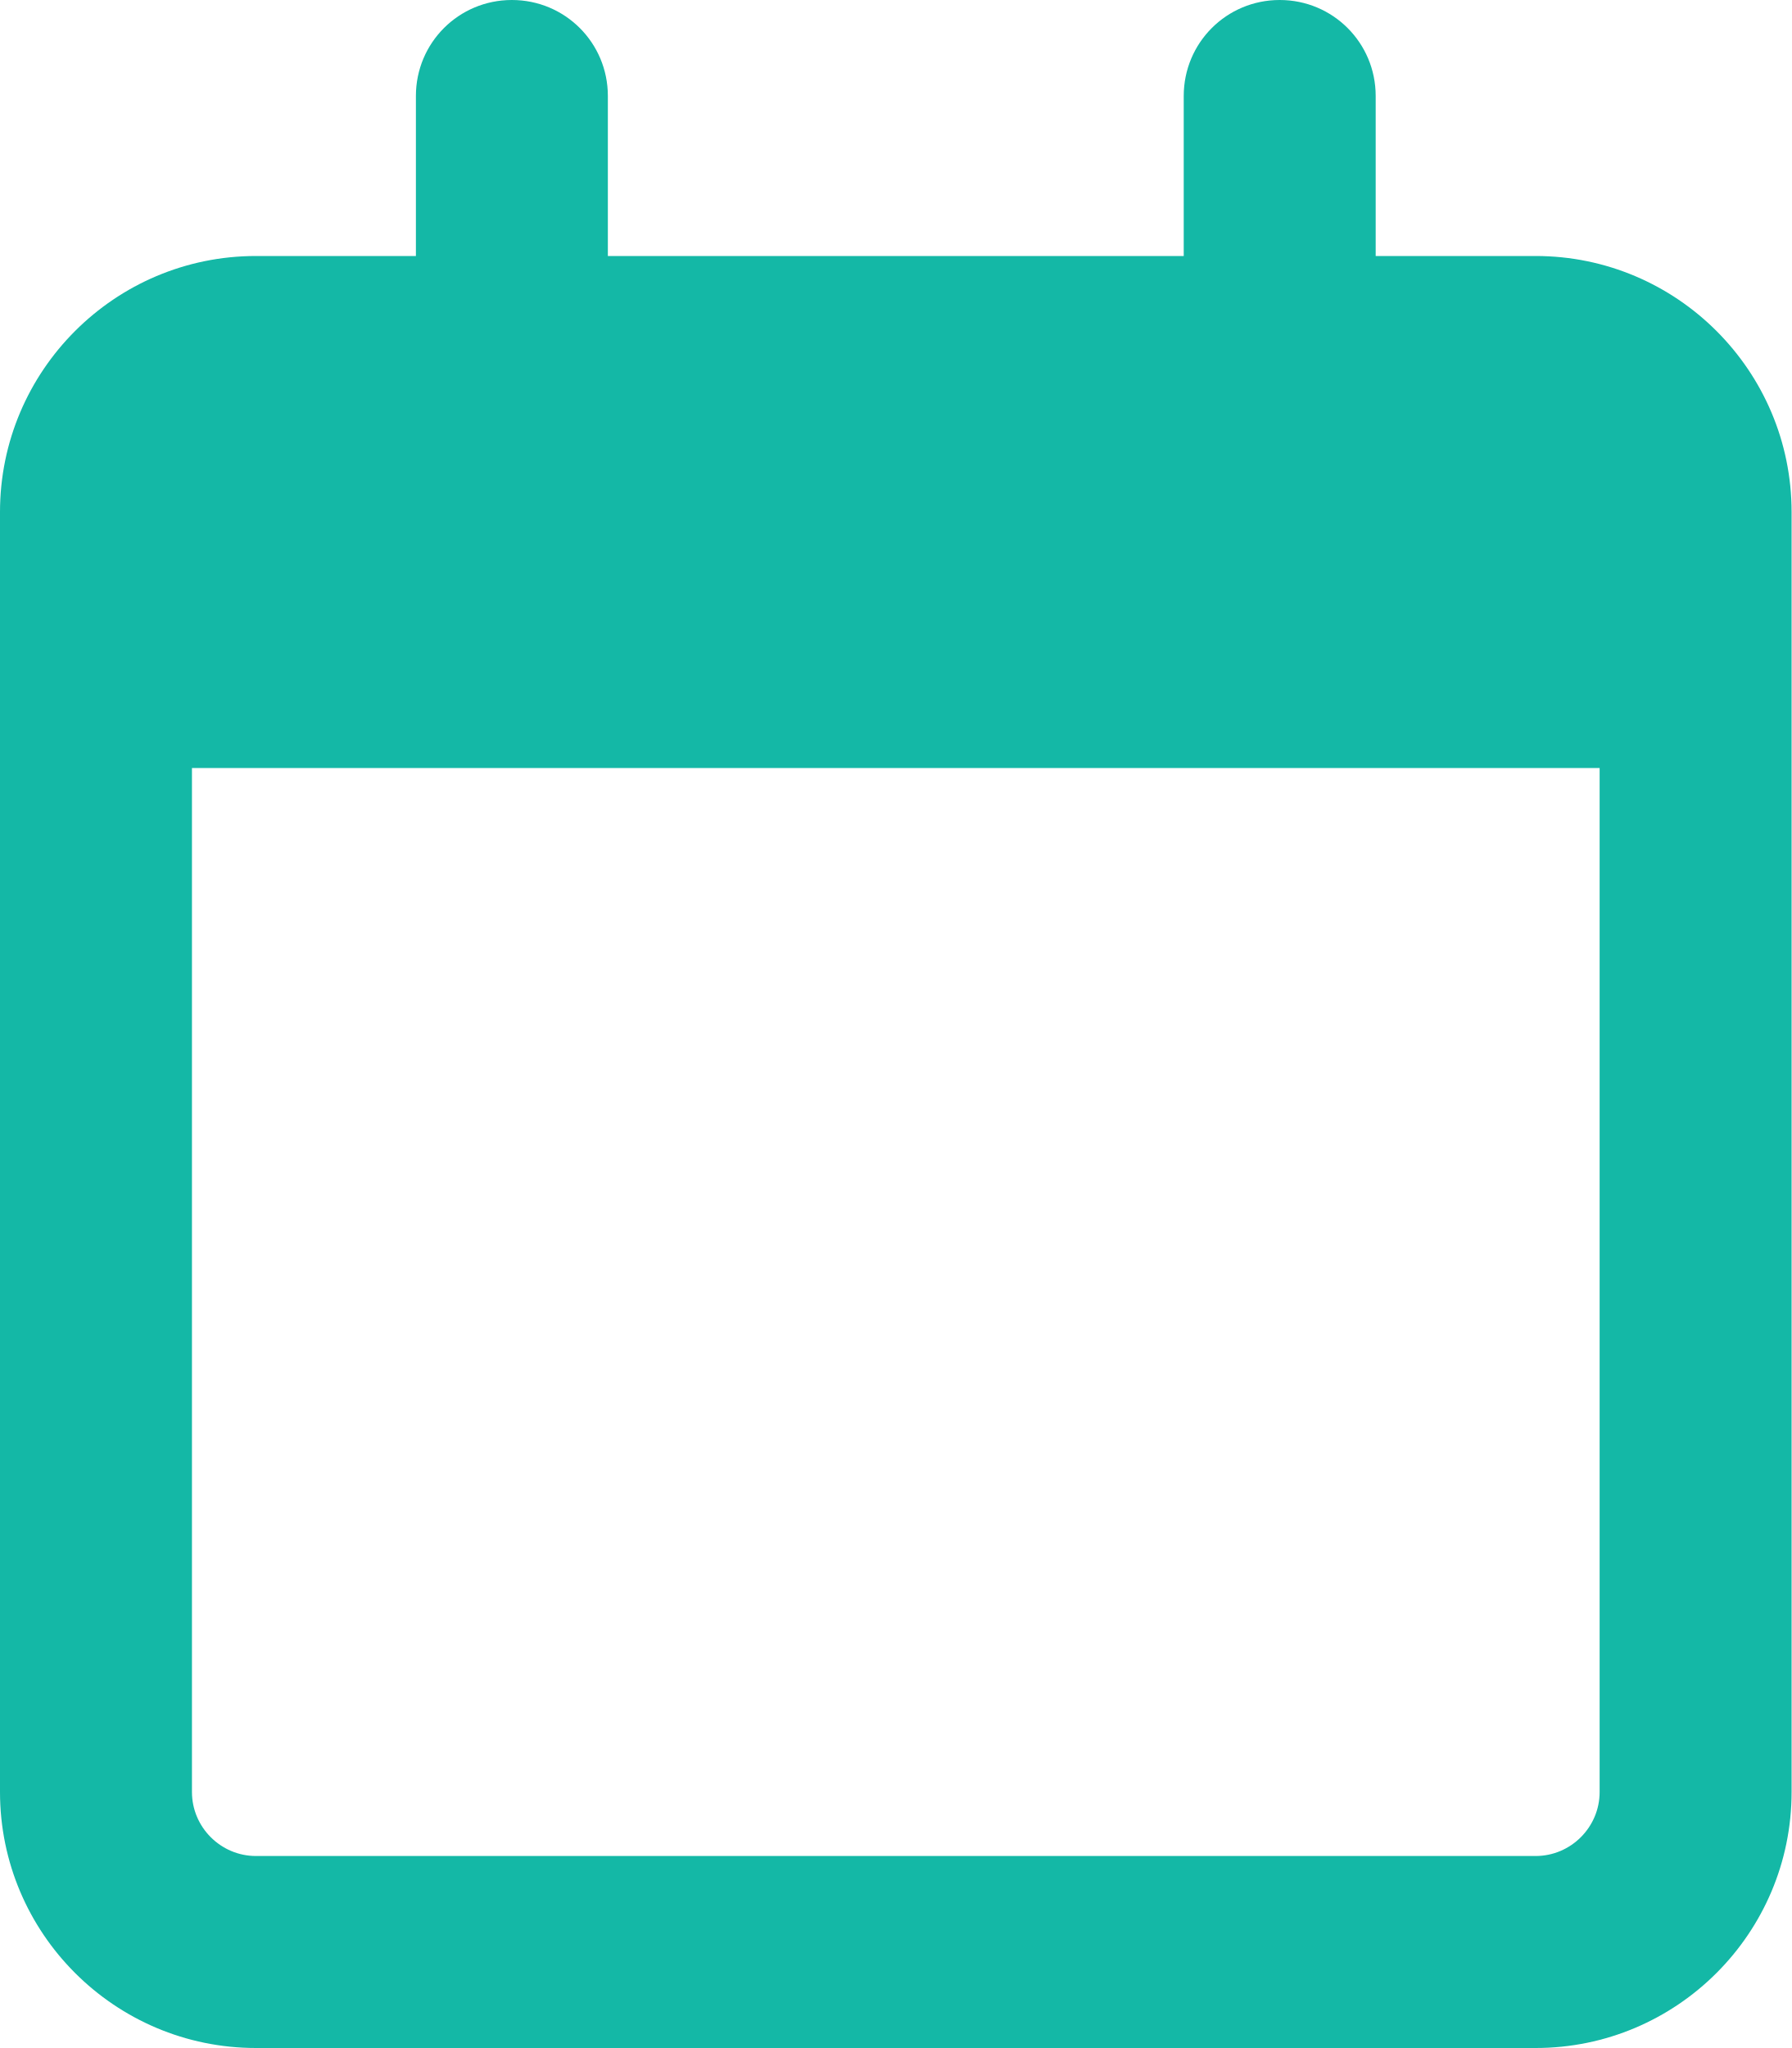
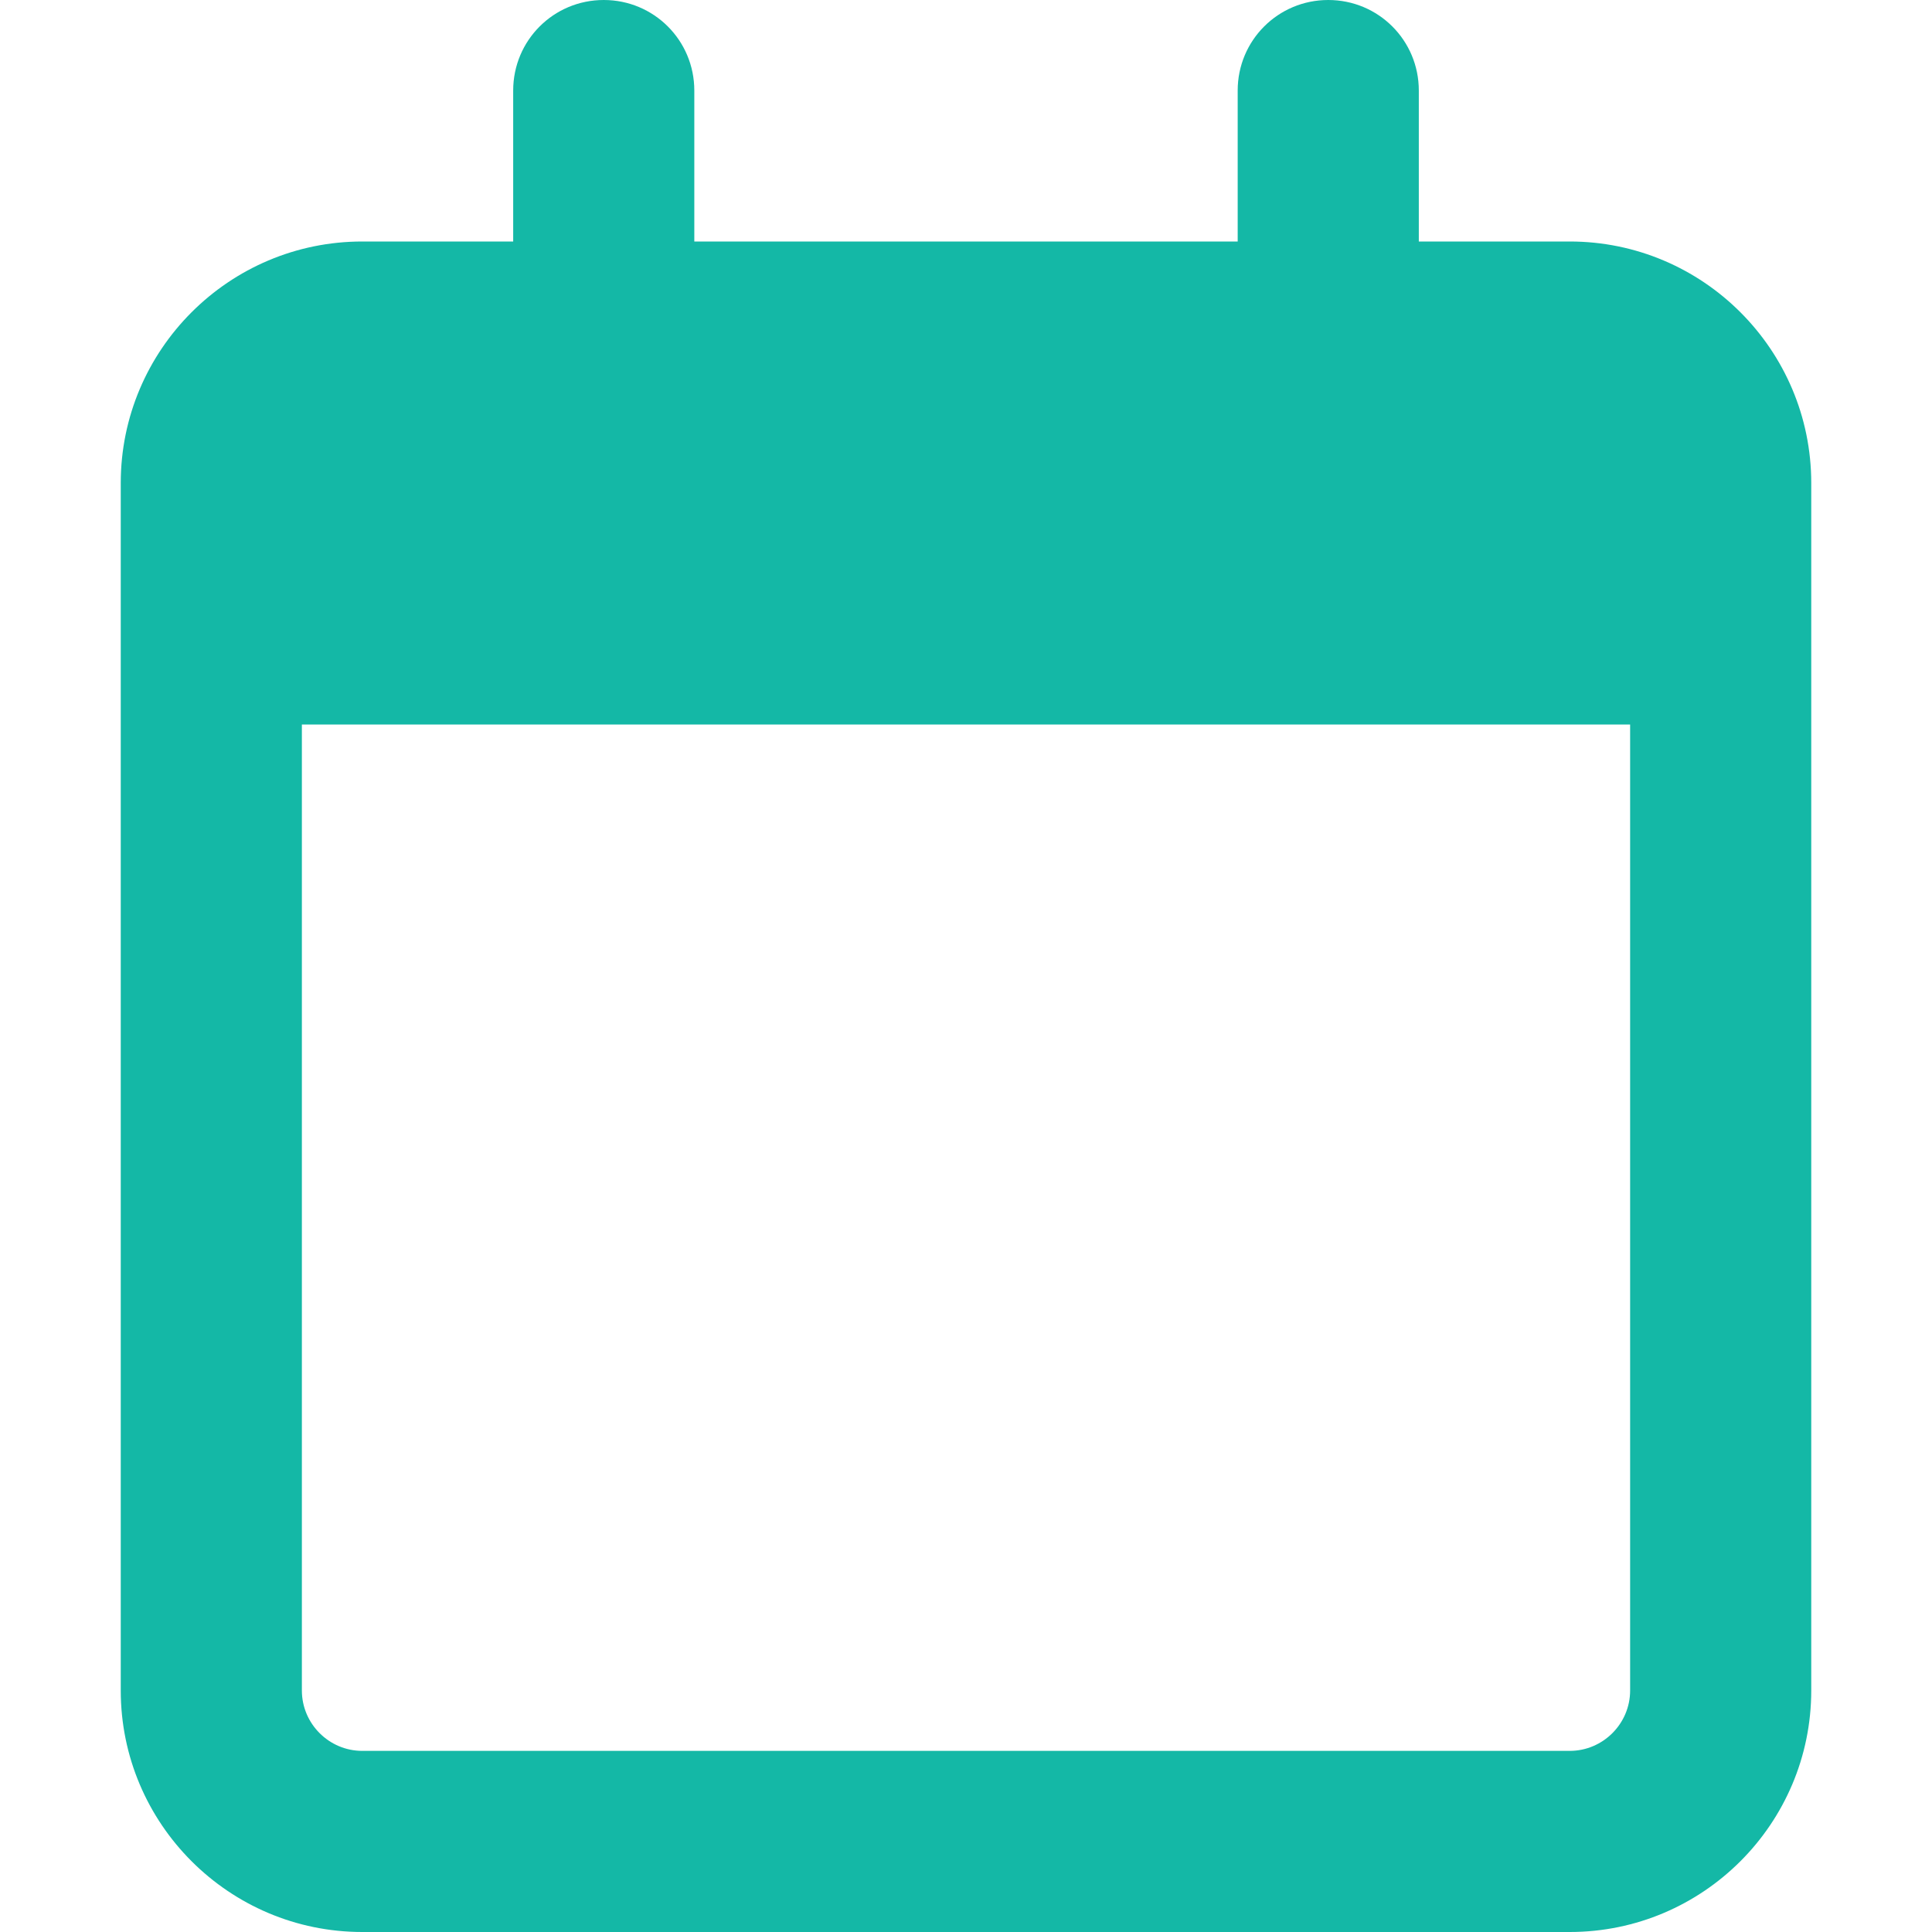
- <svg xmlns="http://www.w3.org/2000/svg" viewBox="0 0 448 512" fill="#14b8a6">
+ <svg xmlns="http://www.w3.org/2000/svg" width="512" height="512" preserveAspectRatio="xMidYMid meet" viewBox="0 0 448 512" fill="#14b8a6">
  <path d="M152 24c0-13.3-10.7-24-24-24s-24 10.7-24 24V64H64C28.7 64 0 92.7 0 128v16 48V448c0 35.3 28.7 64 64 64H384c35.3 0 64-28.7 64-64V192 144 128c0-35.3-28.7-64-64-64H344V24c0-13.3-10.7-24-24-24s-24 10.7-24 24V64H152V24zM48 192H400V448c0 8.8-7.2 16-16 16H64c-8.8 0-16-7.2-16-16V192z" />
</svg>
